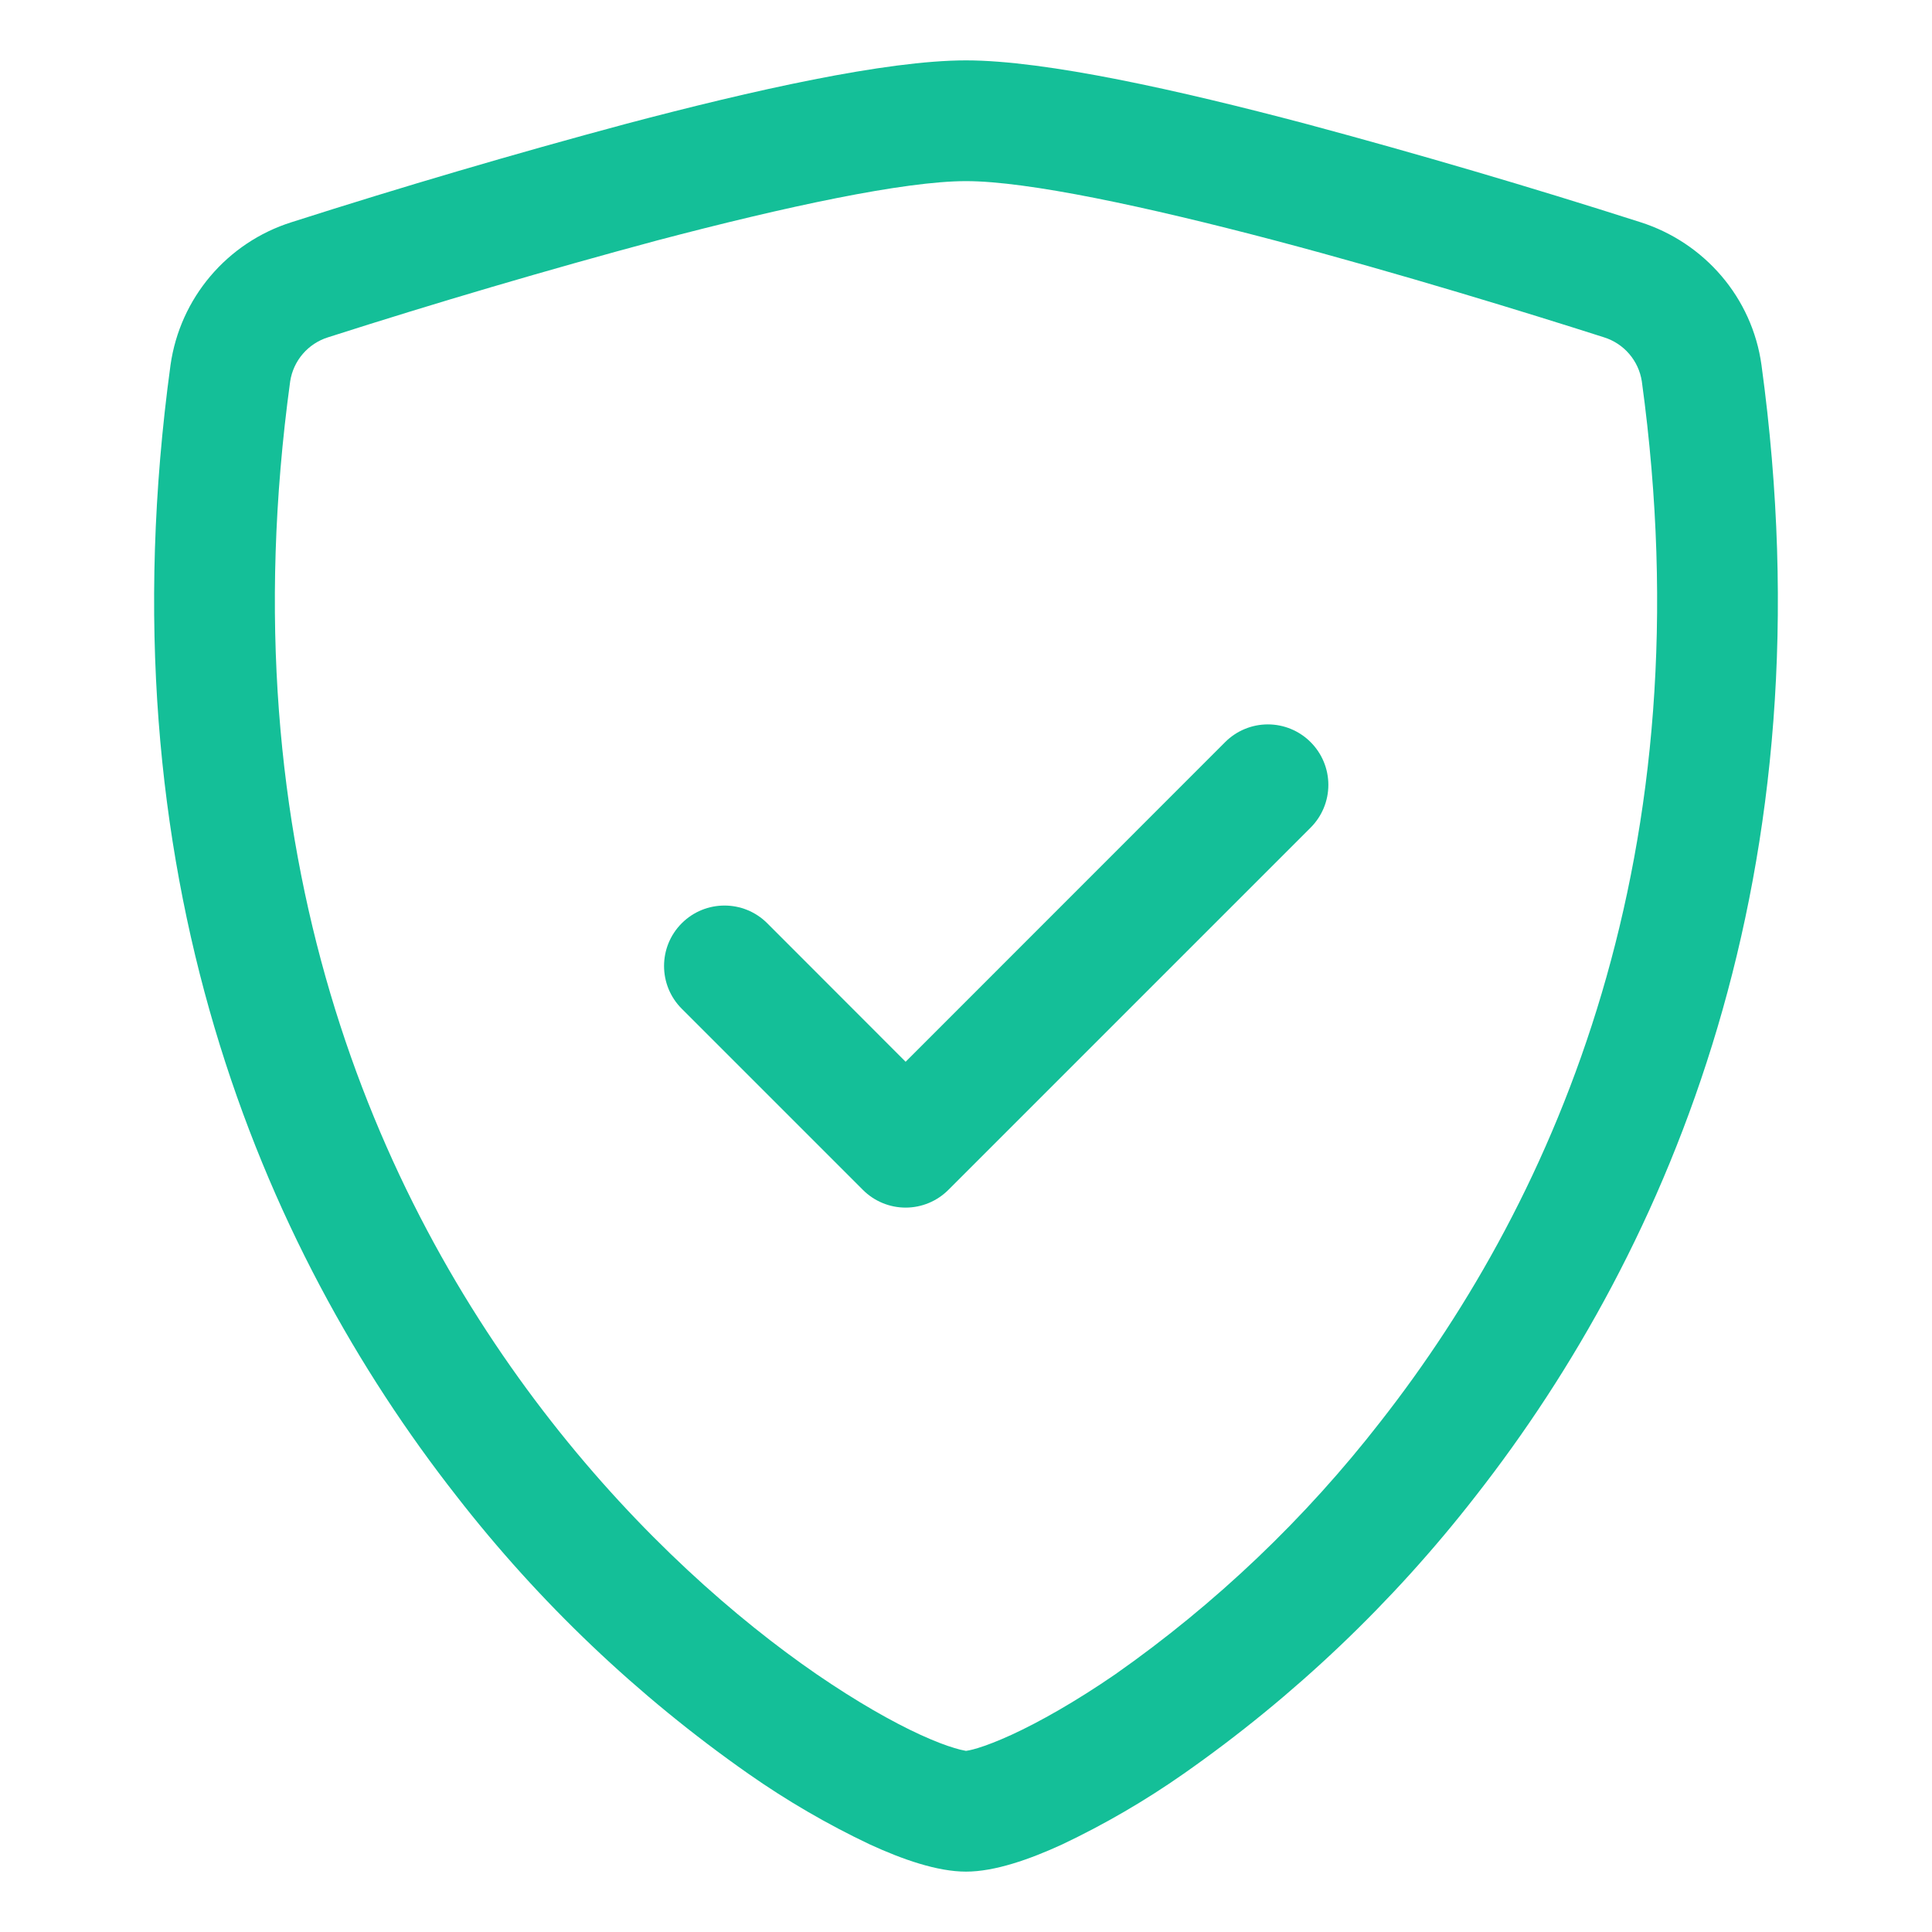
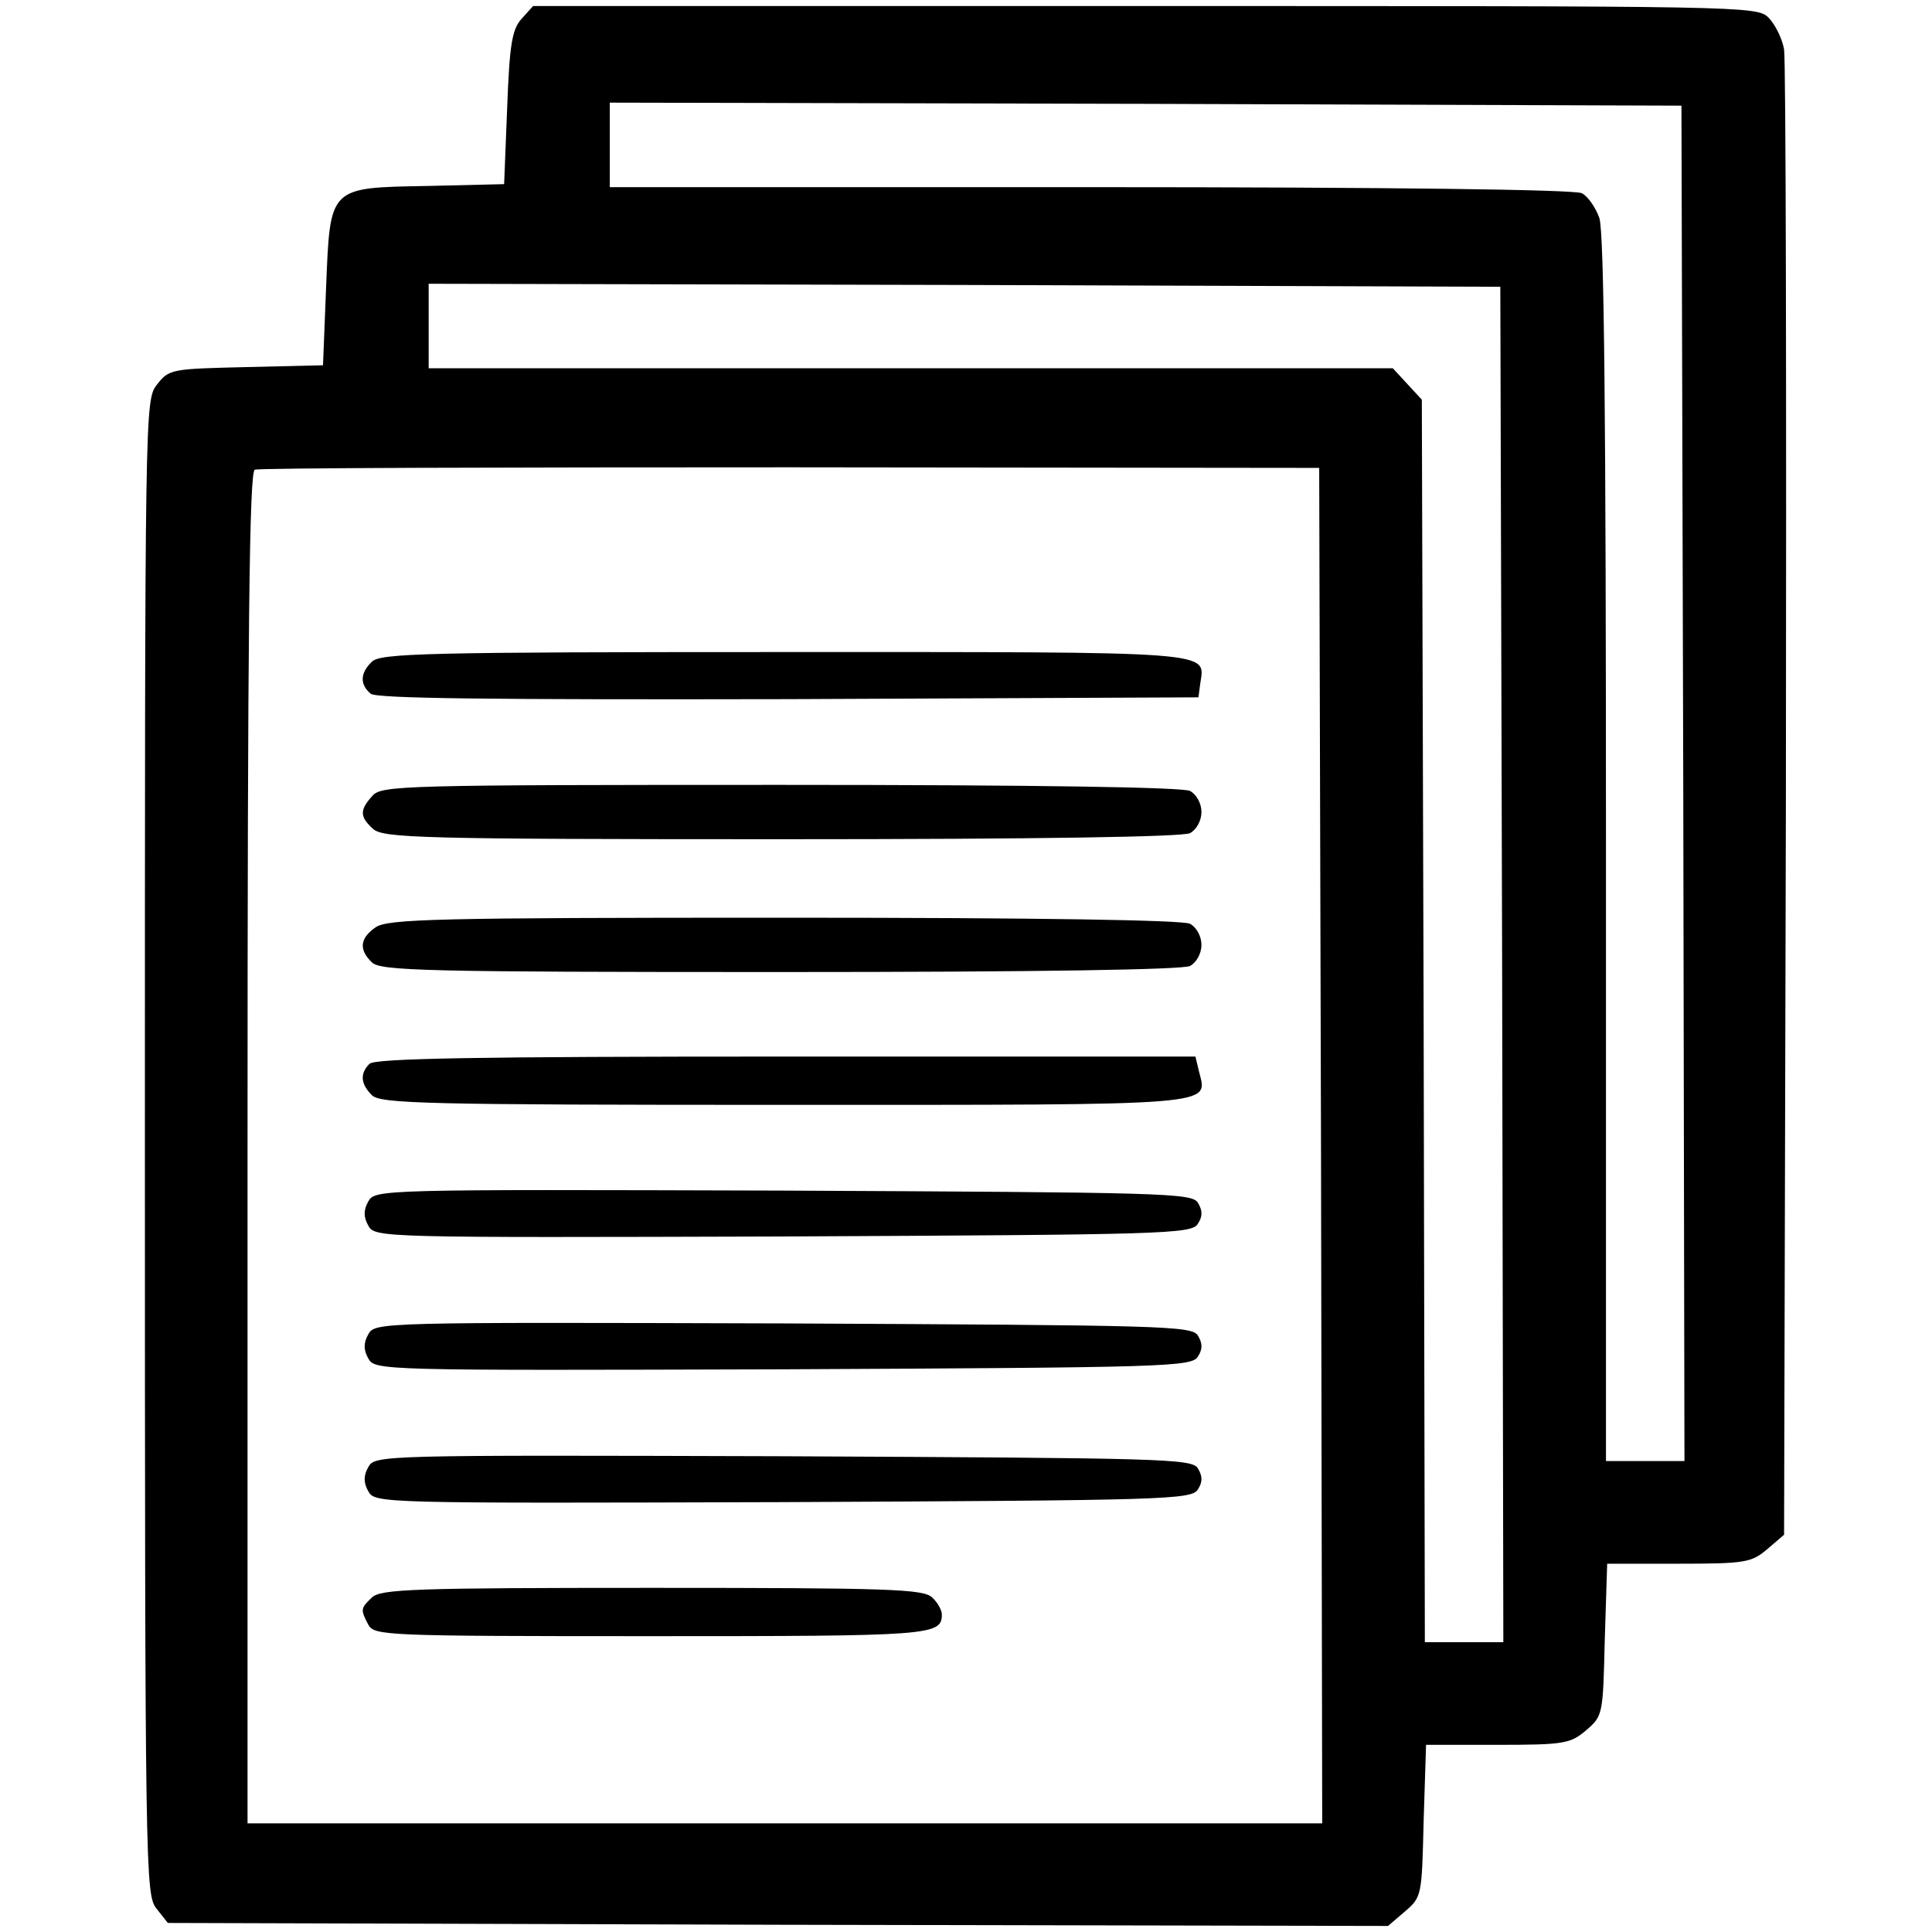
- <svg xmlns="http://www.w3.org/2000/svg" version="1.1" width="1em" height="1em">
-   <svg width="1em" height="1em" viewBox="0 0 16 16" class="bi bi-shield-check" fill="#14bf98">
-     <path fill-rule="evenodd" d="M5.443 1.991a60.17 60.17 0 0 0-2.725.802.454.454 0 0 0-.315.366C1.87 7.056 3.1 9.9 4.567 11.773c.736.94 1.533 1.636 2.197 2.093.333.228.626.394.857.5.116.053.21.089.282.11A.73.73 0 0 0 8 14.5c.007-.001.038-.005.097-.023.072-.022.166-.058.282-.111.23-.106.525-.272.857-.5a10.197 10.197 0 0 0 2.197-2.093C12.9 9.9 14.13 7.056 13.597 3.159a.454.454 0 0 0-.315-.366c-.626-.2-1.682-.526-2.725-.802C9.491 1.71 8.51 1.5 8 1.5c-.51 0-1.49.21-2.557.491zm-.256-.966C6.23.749 7.337.5 8 .5c.662 0 1.77.249 2.813.525a61.09 61.09 0 0 1 2.772.815c.528.168.926.623 1.003 1.184.573 4.197-.756 7.307-2.367 9.365a11.191 11.191 0 0 1-2.418 2.3 6.942 6.942 0 0 1-1.007.586c-.27.124-.558.225-.796.225s-.526-.101-.796-.225a6.908 6.908 0 0 1-1.007-.586 11.192 11.192 0 0 1-2.417-2.3C2.167 10.331.839 7.221 1.412 3.024A1.454 1.454 0 0 1 2.415 1.84a61.11 61.11 0 0 1 2.772-.815z" />
-     <path fill-rule="evenodd" d="M10.854 6.146a.5.5 0 0 1 0 .708l-3 3a.5.5 0 0 1-.708 0l-1.5-1.5a.5.5 0 1 1 .708-.708L7.5 8.793l2.646-2.647a.5.5 0 0 1 .708 0z" />
-   </svg>
-   <style>@media (prefers-color-scheme: light) { :root { filter: none; } }
- @media (prefers-color-scheme: dark) { :root { filter: contrast(0.833) brightness(1.7); } }
- </style>
+ <svg xmlns="http://www.w3.org/2000/svg" version="1.0" width="320pt" height="320pt" viewBox="0 0 320 320" preserveAspectRatio="xMidYMid meet">
+   <g transform="translate(0,320) scale(0.1,-0.1)" fill="#000000" stroke="none">
+     <path d="M864 3169 c-16 -18 -20 -42 -24 -148 l-5 -126 -126 -3 c-166 -3 -162 0 -169 -171 l-5 -126 -127 -3 c-123 -3 -128 -3 -148 -29 -20 -26 -20 -31 -20 -1263 0 -1204 1 -1238 19 -1261 l19 -24 1010 -3 1011 -2 28 24 c28 24 28 26 31 150 l4 126 118 0 c111 0 121 2 147 24 28 24 28 26 31 150 l4 126 118 0 c111 0 121 2 147 24 l28 24 3 1214 c1 667 0 1228 -3 1246 -3 18 -15 42 -26 53 -19 19 -42 19 -1032 19 l-1014 0 -19 -21z m1924 -1266 l2 -1123 -65 0 -65 0 0 1014 c0 714 -3 1022 -11 1045 -6 17 -19 36 -29 41 -12 6 -314 10 -814 10 l-796 0 0 70 0 70 888 -2 887 -3 3 -1122z m-300 -300 l2 -1123 -65 0 -65 0 -2 1029 -3 1029 -24 26 -24 26 -799 0 -798 0 0 70 0 70 888 -2 887 -3 3 -1122z m-300 -300 l2 -1123 -890 0 -890 0 0 1119 c0 862 3 1120 12 1123 7 3 406 4 888 4 l875 -1 3 -1122z" />
+     <path d="M616 2104 c-20 -19 -20 -38 -2 -53 9 -8 199 -10 692 -9 l679 3 3 23 c8 54 33 52 -689 52 -594 0 -669 -2 -683 -16z" />
+     <path d="M617 1882 c-22 -24 -21 -35 1 -55 17 -15 78 -17 676 -17 434 0 664 4 677 10 11 6 19 21 19 35 0 14 -8 29 -19 35 -13 6 -244 10 -679 10 -626 0 -660 -1 -675 -18z" />
+     <path d="M622 1664 c-26 -18 -28 -37 -6 -58 14 -14 89 -16 675 -16 436 0 667 4 680 10 11 6 19 21 19 35 0 14 -8 29 -19 35 -13 6 -242 10 -673 10 -575 0 -656 -2 -676 -16z" />
+     <path d="M612 1438 c-16 -16 -15 -33 4 -52 14 -14 89 -16 683 -16 728 0 701 -2 687 55 l-6 25 -678 0 c-514 0 -681 -3 -690 -12z" />
+     <path d="M610 1210 c-8 -14 -8 -26 0 -40 11 -20 19 -20 687 -18 631 3 677 4 687 21 8 12 8 22 0 35 -10 16 -56 17 -687 20 -668 2 -676 2 -687 -18z" />
+     <path d="M610 990 c-8 -14 -8 -26 0 -40 11 -20 19 -20 687 -18 631 3 677 4 687 21 8 12 8 22 0 35 -10 16 -56 17 -687 20 -668 2 -676 2 -687 -18z" />
+     <path d="M610 770 c-8 -14 -8 -26 0 -40 11 -20 19 -20 687 -18 631 3 677 4 687 21 8 12 8 22 0 35 -10 16 -56 17 -687 20 -668 2 -676 2 -687 -18z" />
+     <path d="M616 554 c-19 -18 -19 -20 -6 -45 10 -18 26 -19 468 -19 465 0 482 1 482 36 0 7 -7 20 -16 28 -14 14 -70 16 -464 16 -394 0 -450 -2 -464 -16z" />
+   </g>
</svg>
